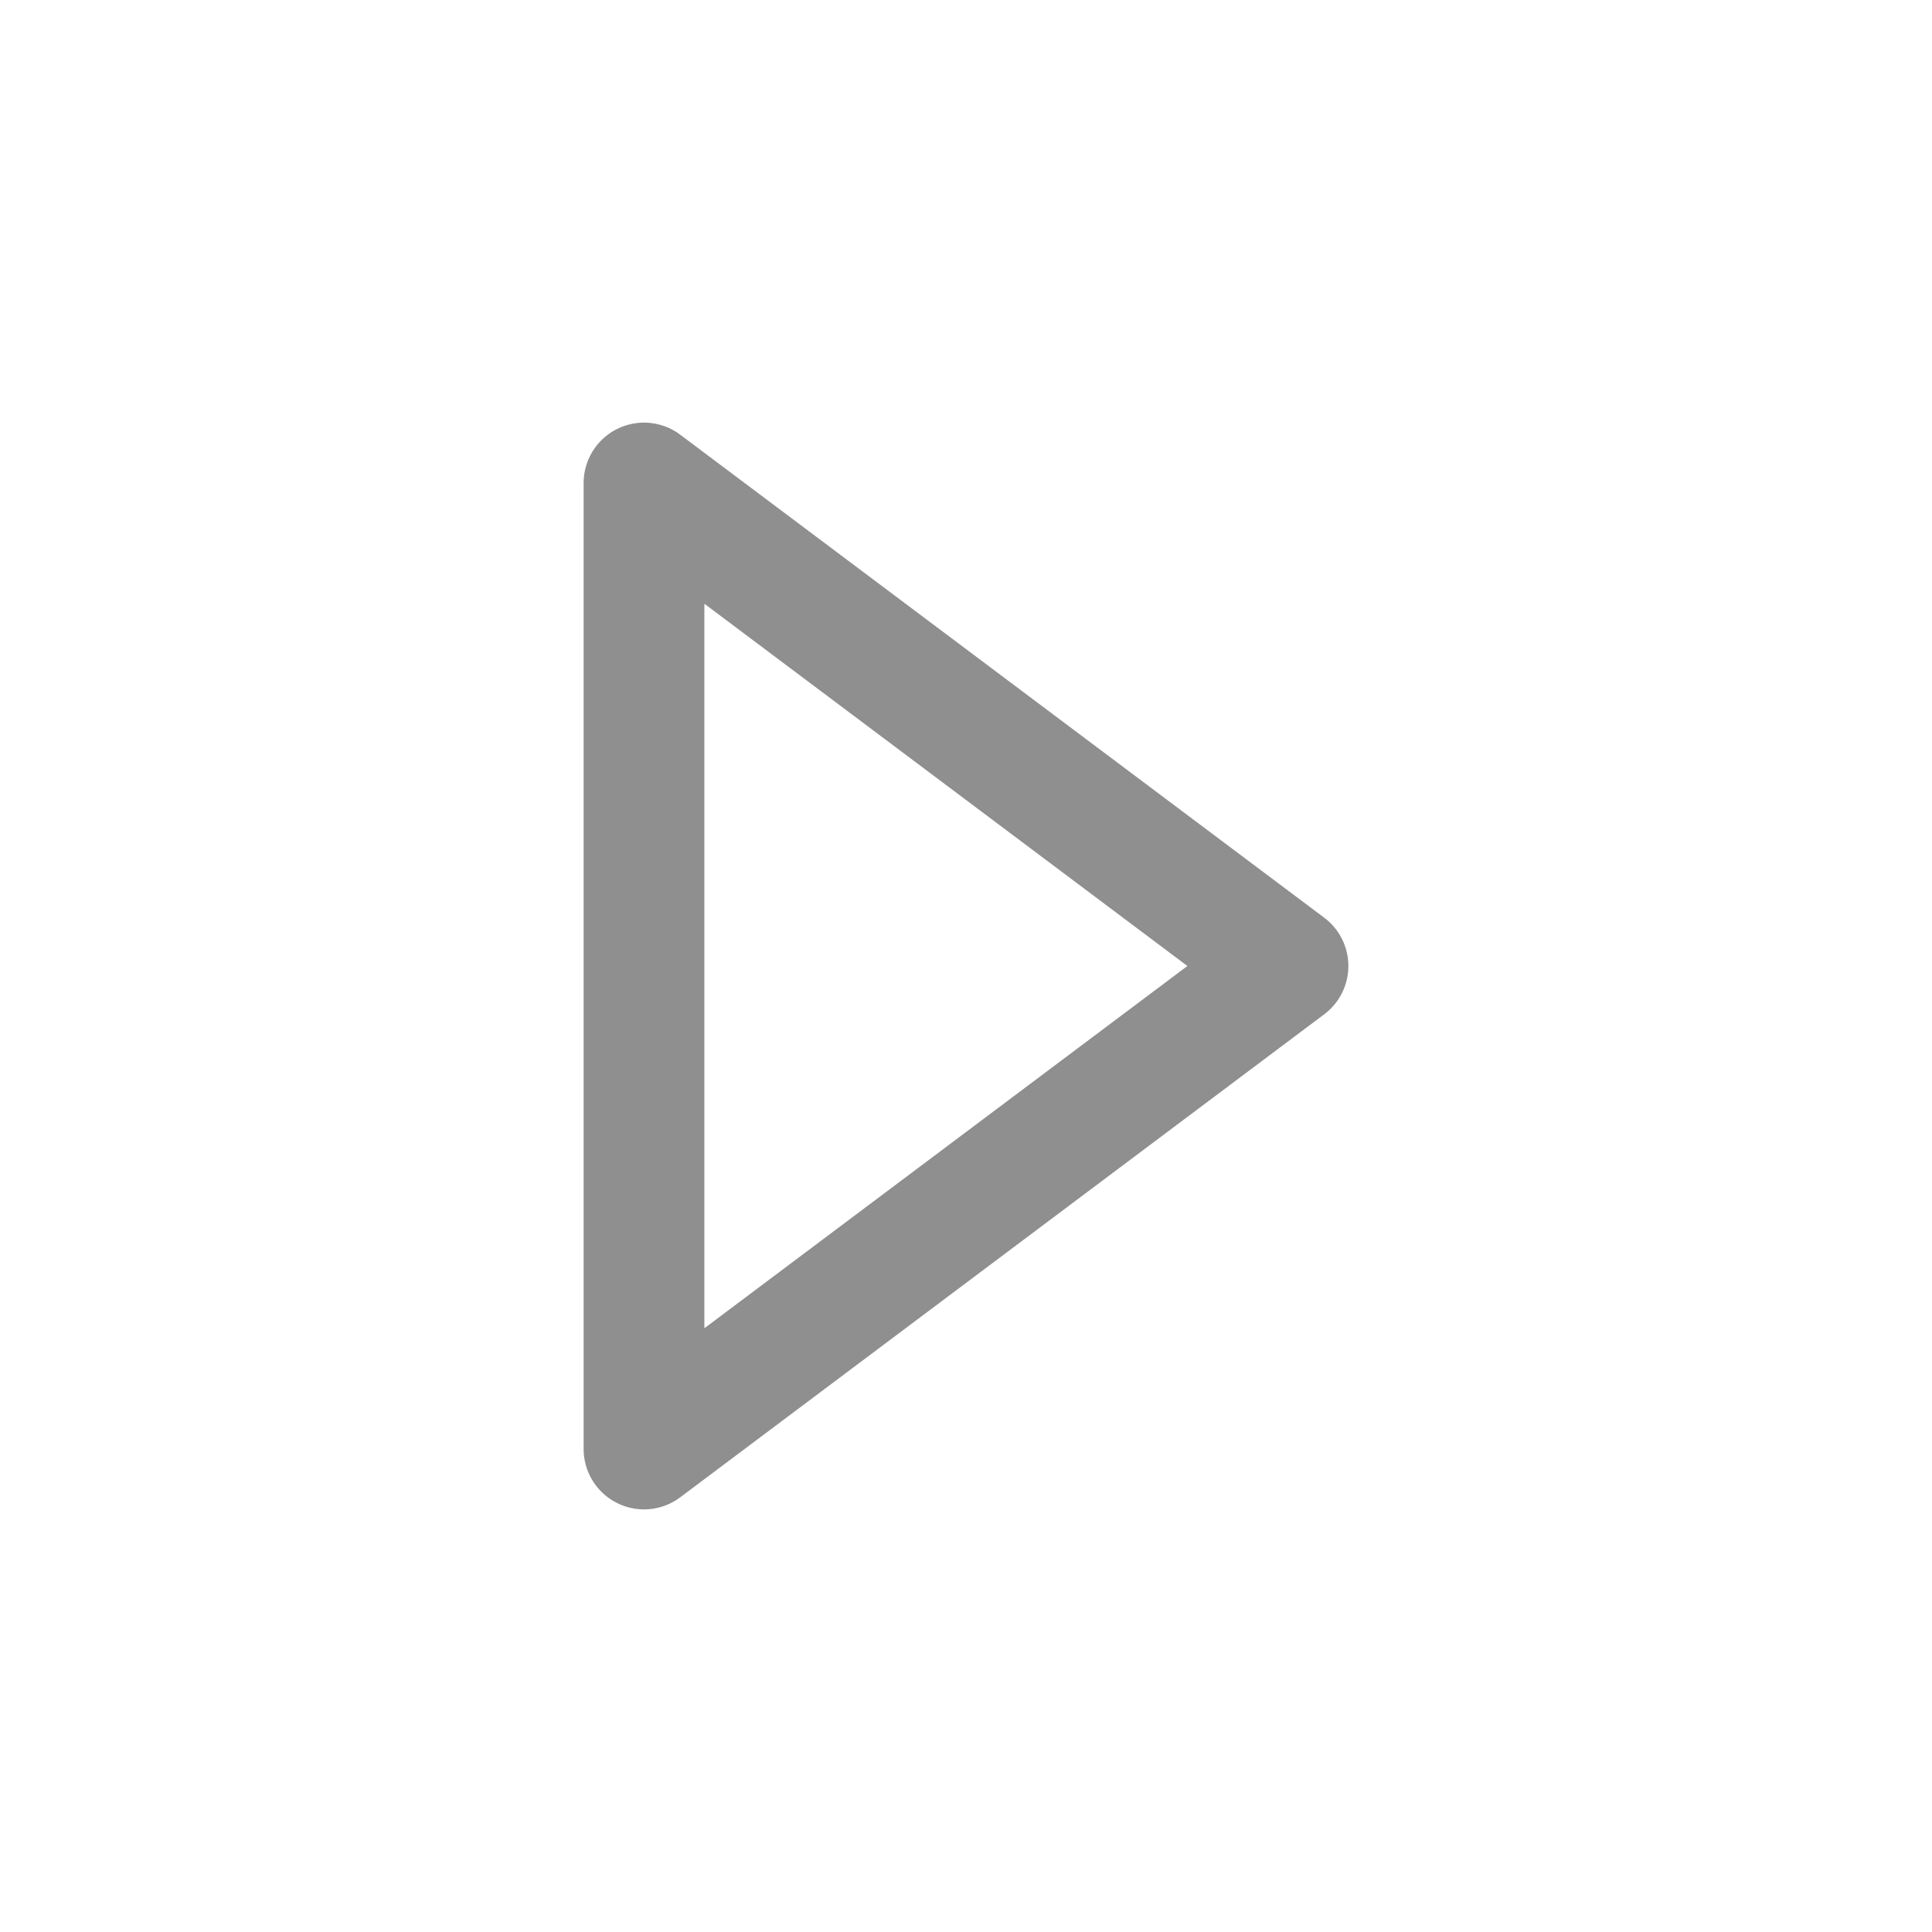
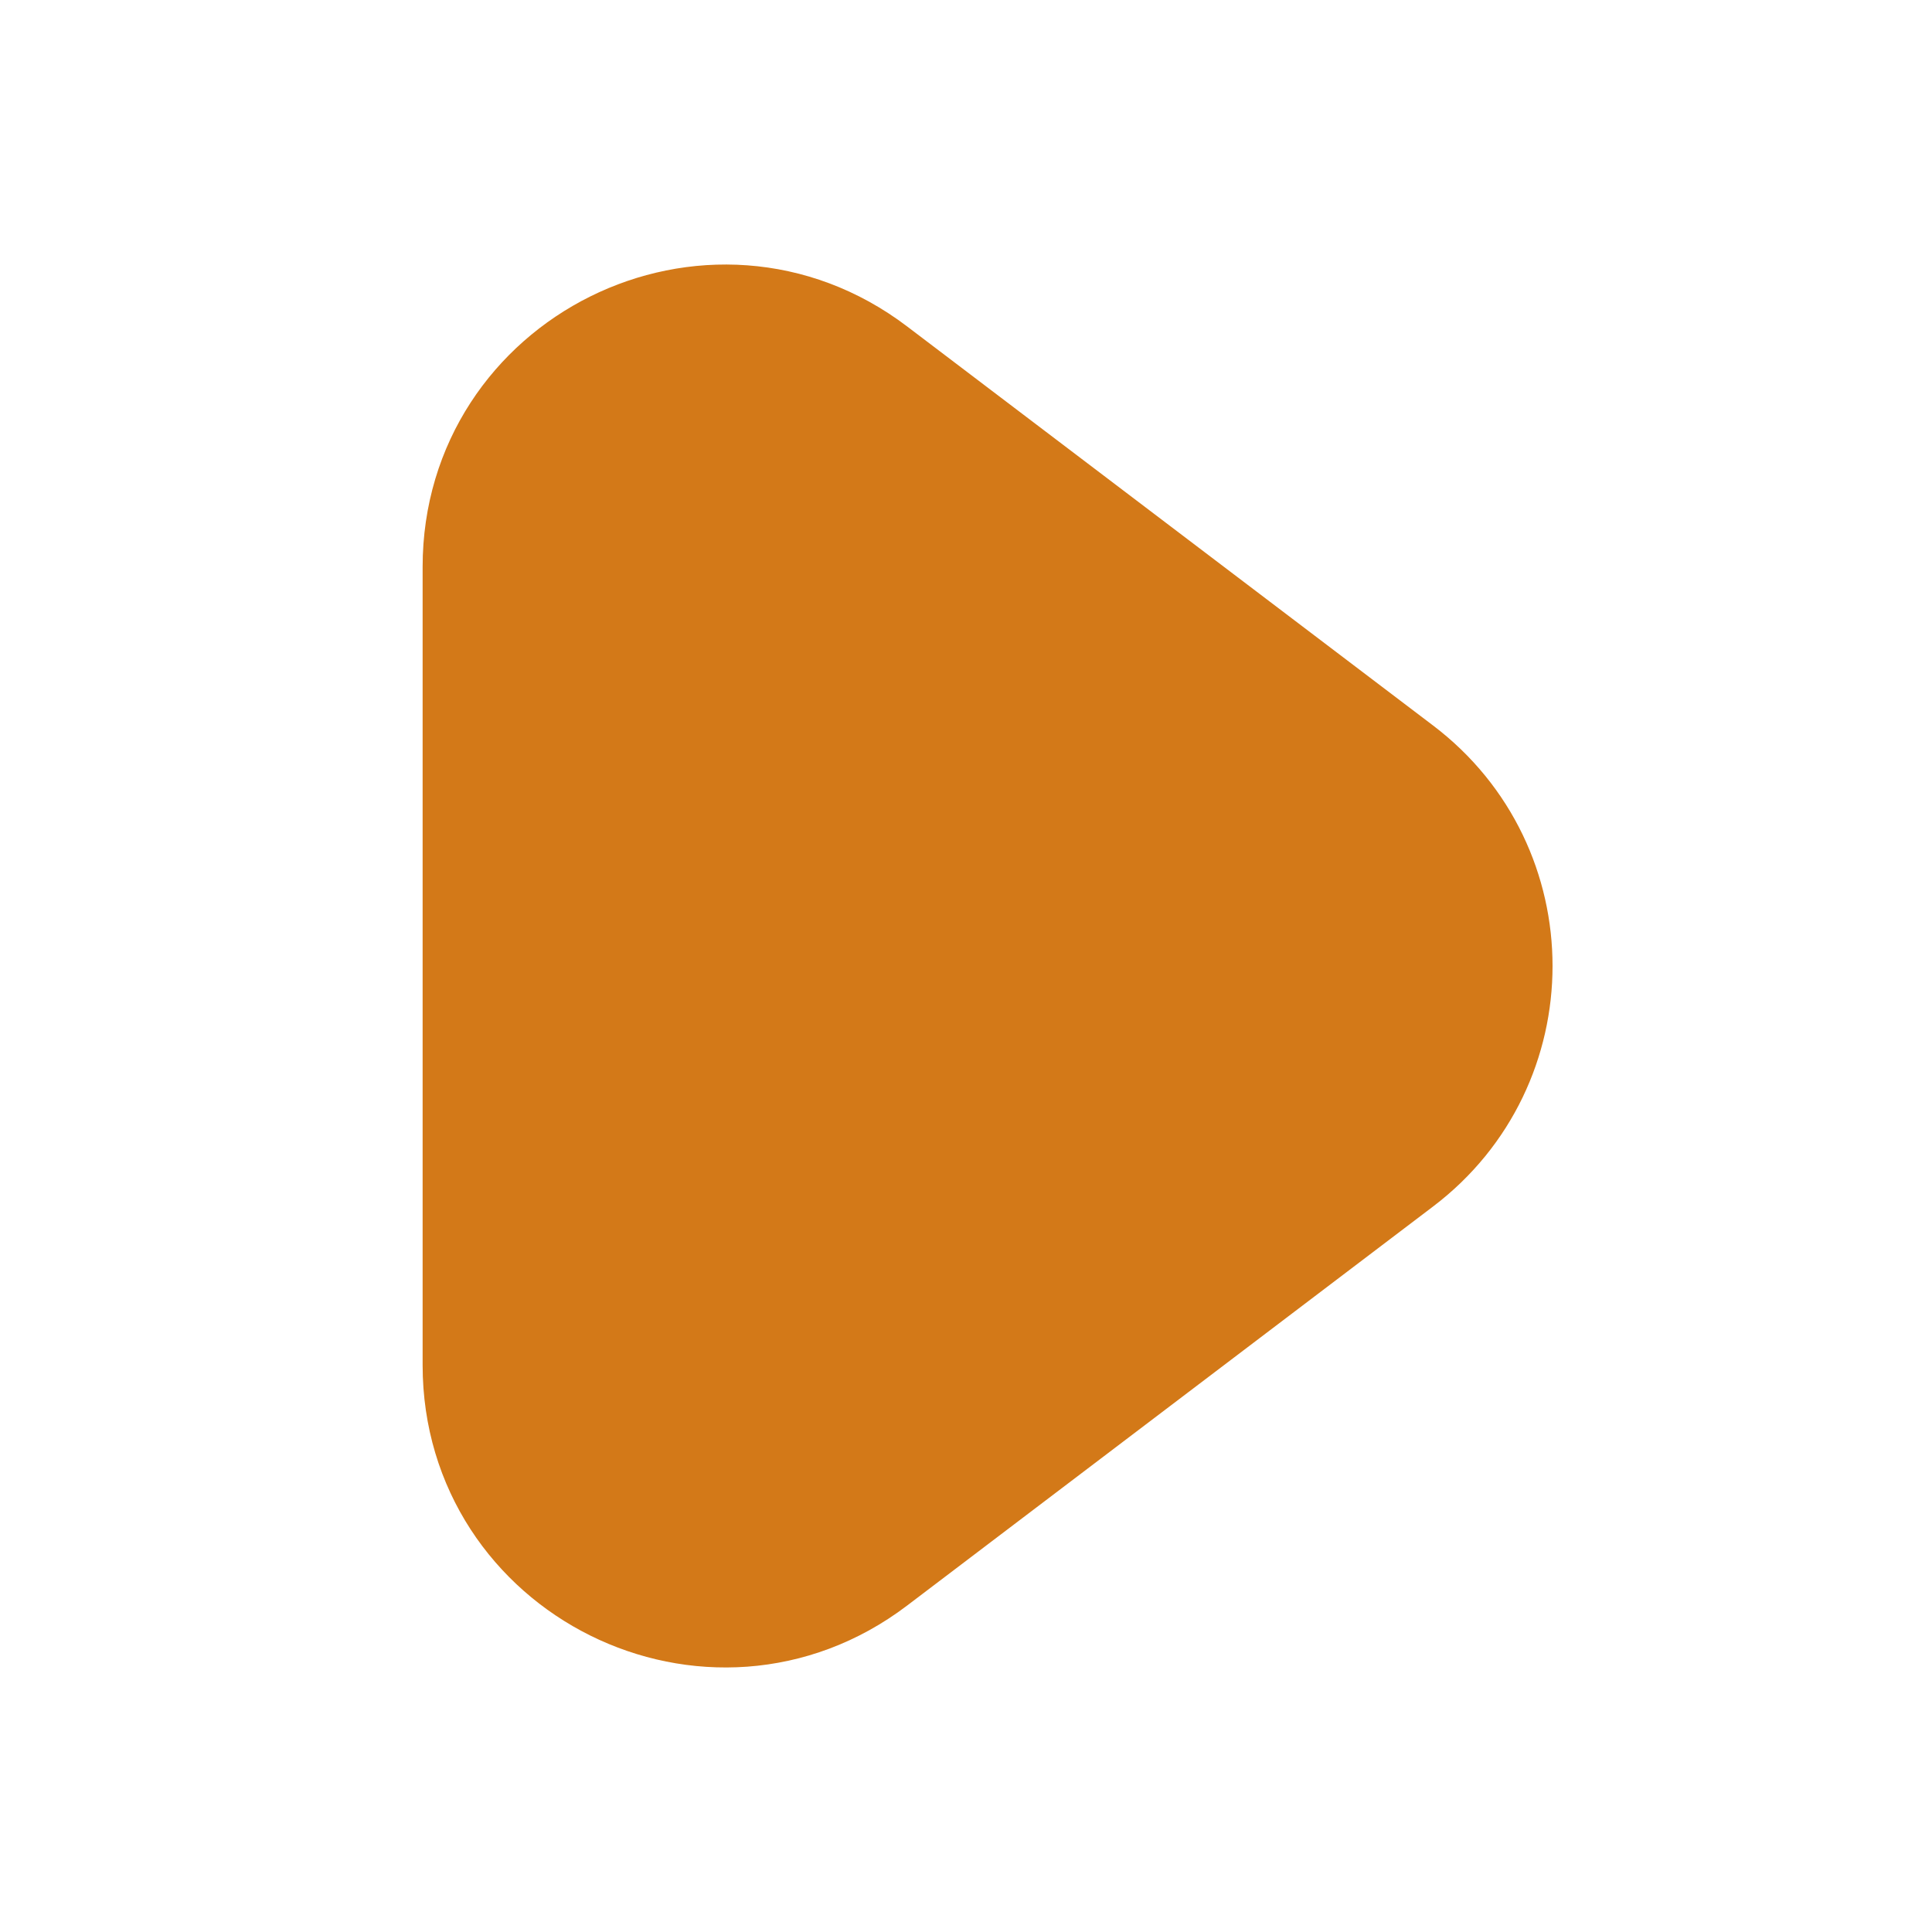
<svg xmlns="http://www.w3.org/2000/svg" width="24" height="24" viewBox="0 0 24 24" fill="none">
-   <g transform="translate(-460 -64)">
-     <path d="M468 82V70L476 76L468 82Z" stroke="#8F8F8F" stroke-width="1.5" stroke-linecap="round" stroke-linejoin="round" />
+   <g transform="translate(-504 -64)">
+     <path d="M510 80.959V71.041C510 68.562 512.838 67.153 514.813 68.651L521.349 73.61C522.932 74.81 522.932 77.19 521.349 78.39L514.813 83.349C512.838 84.847 510 83.438 510 80.959Z" fill="#D37918" stroke="#D37918" stroke-width="1.5" stroke-linecap="round" stroke-linejoin="round" />
  </g>
</svg>
